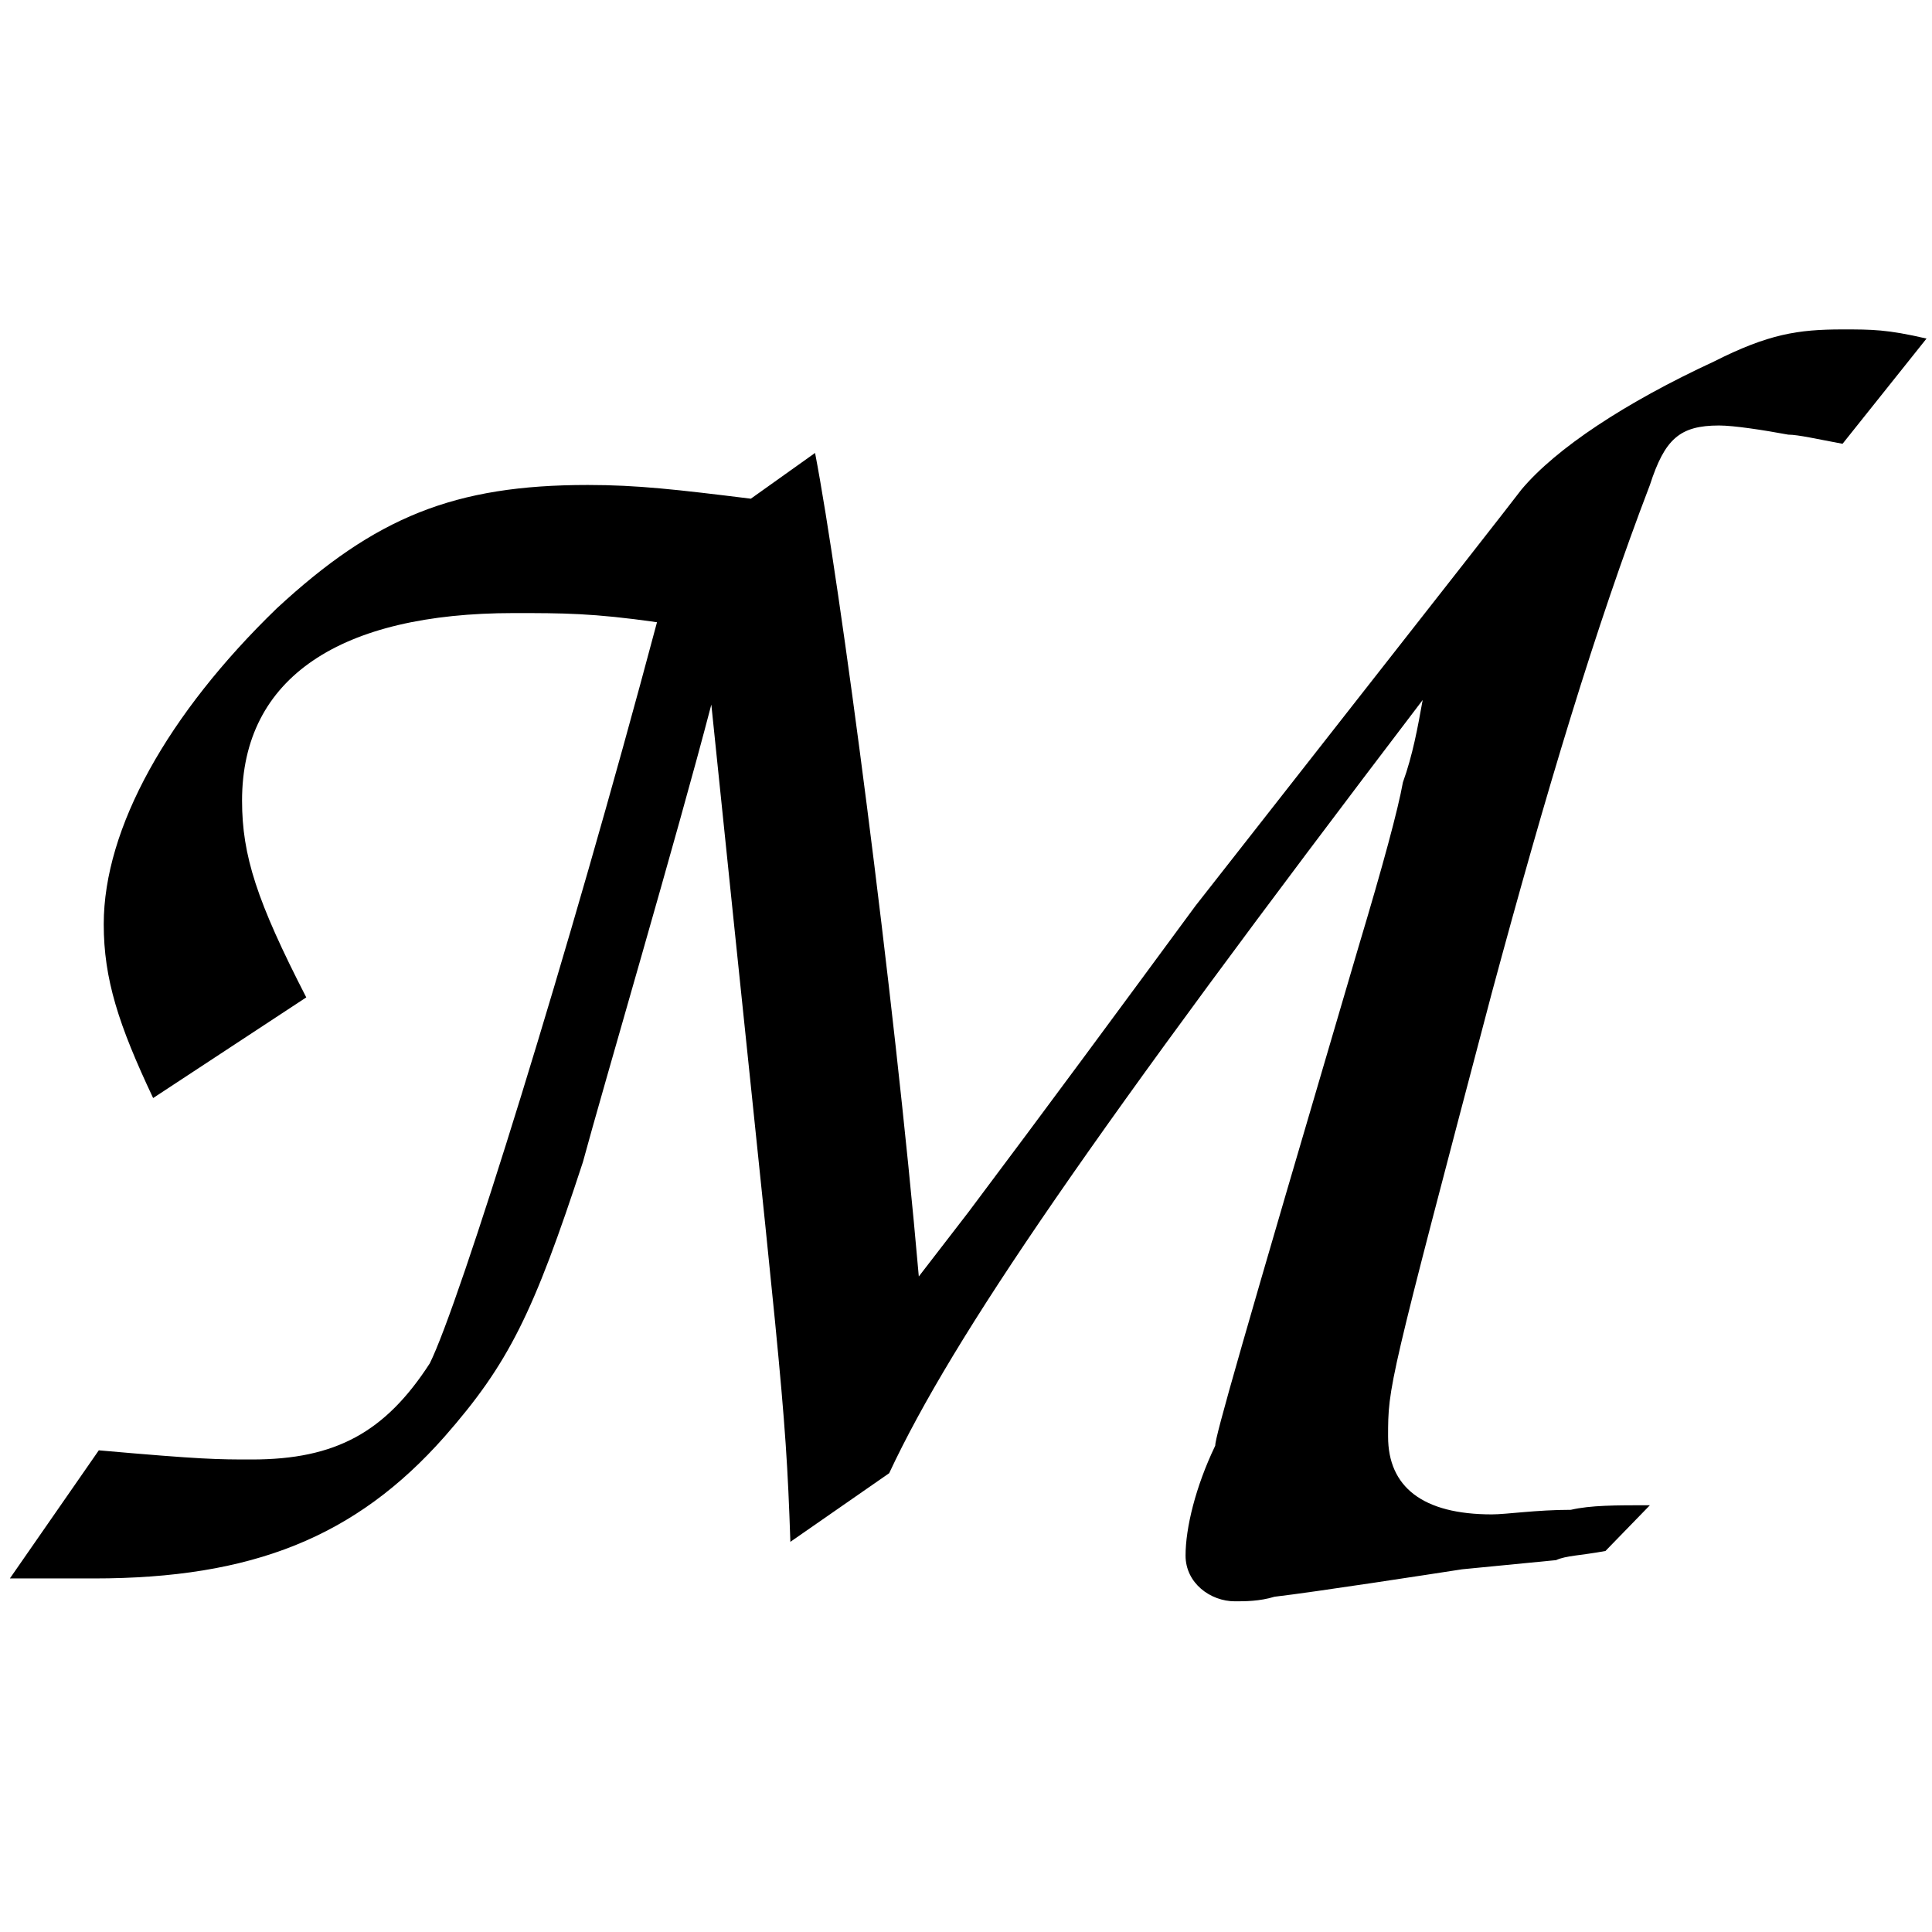
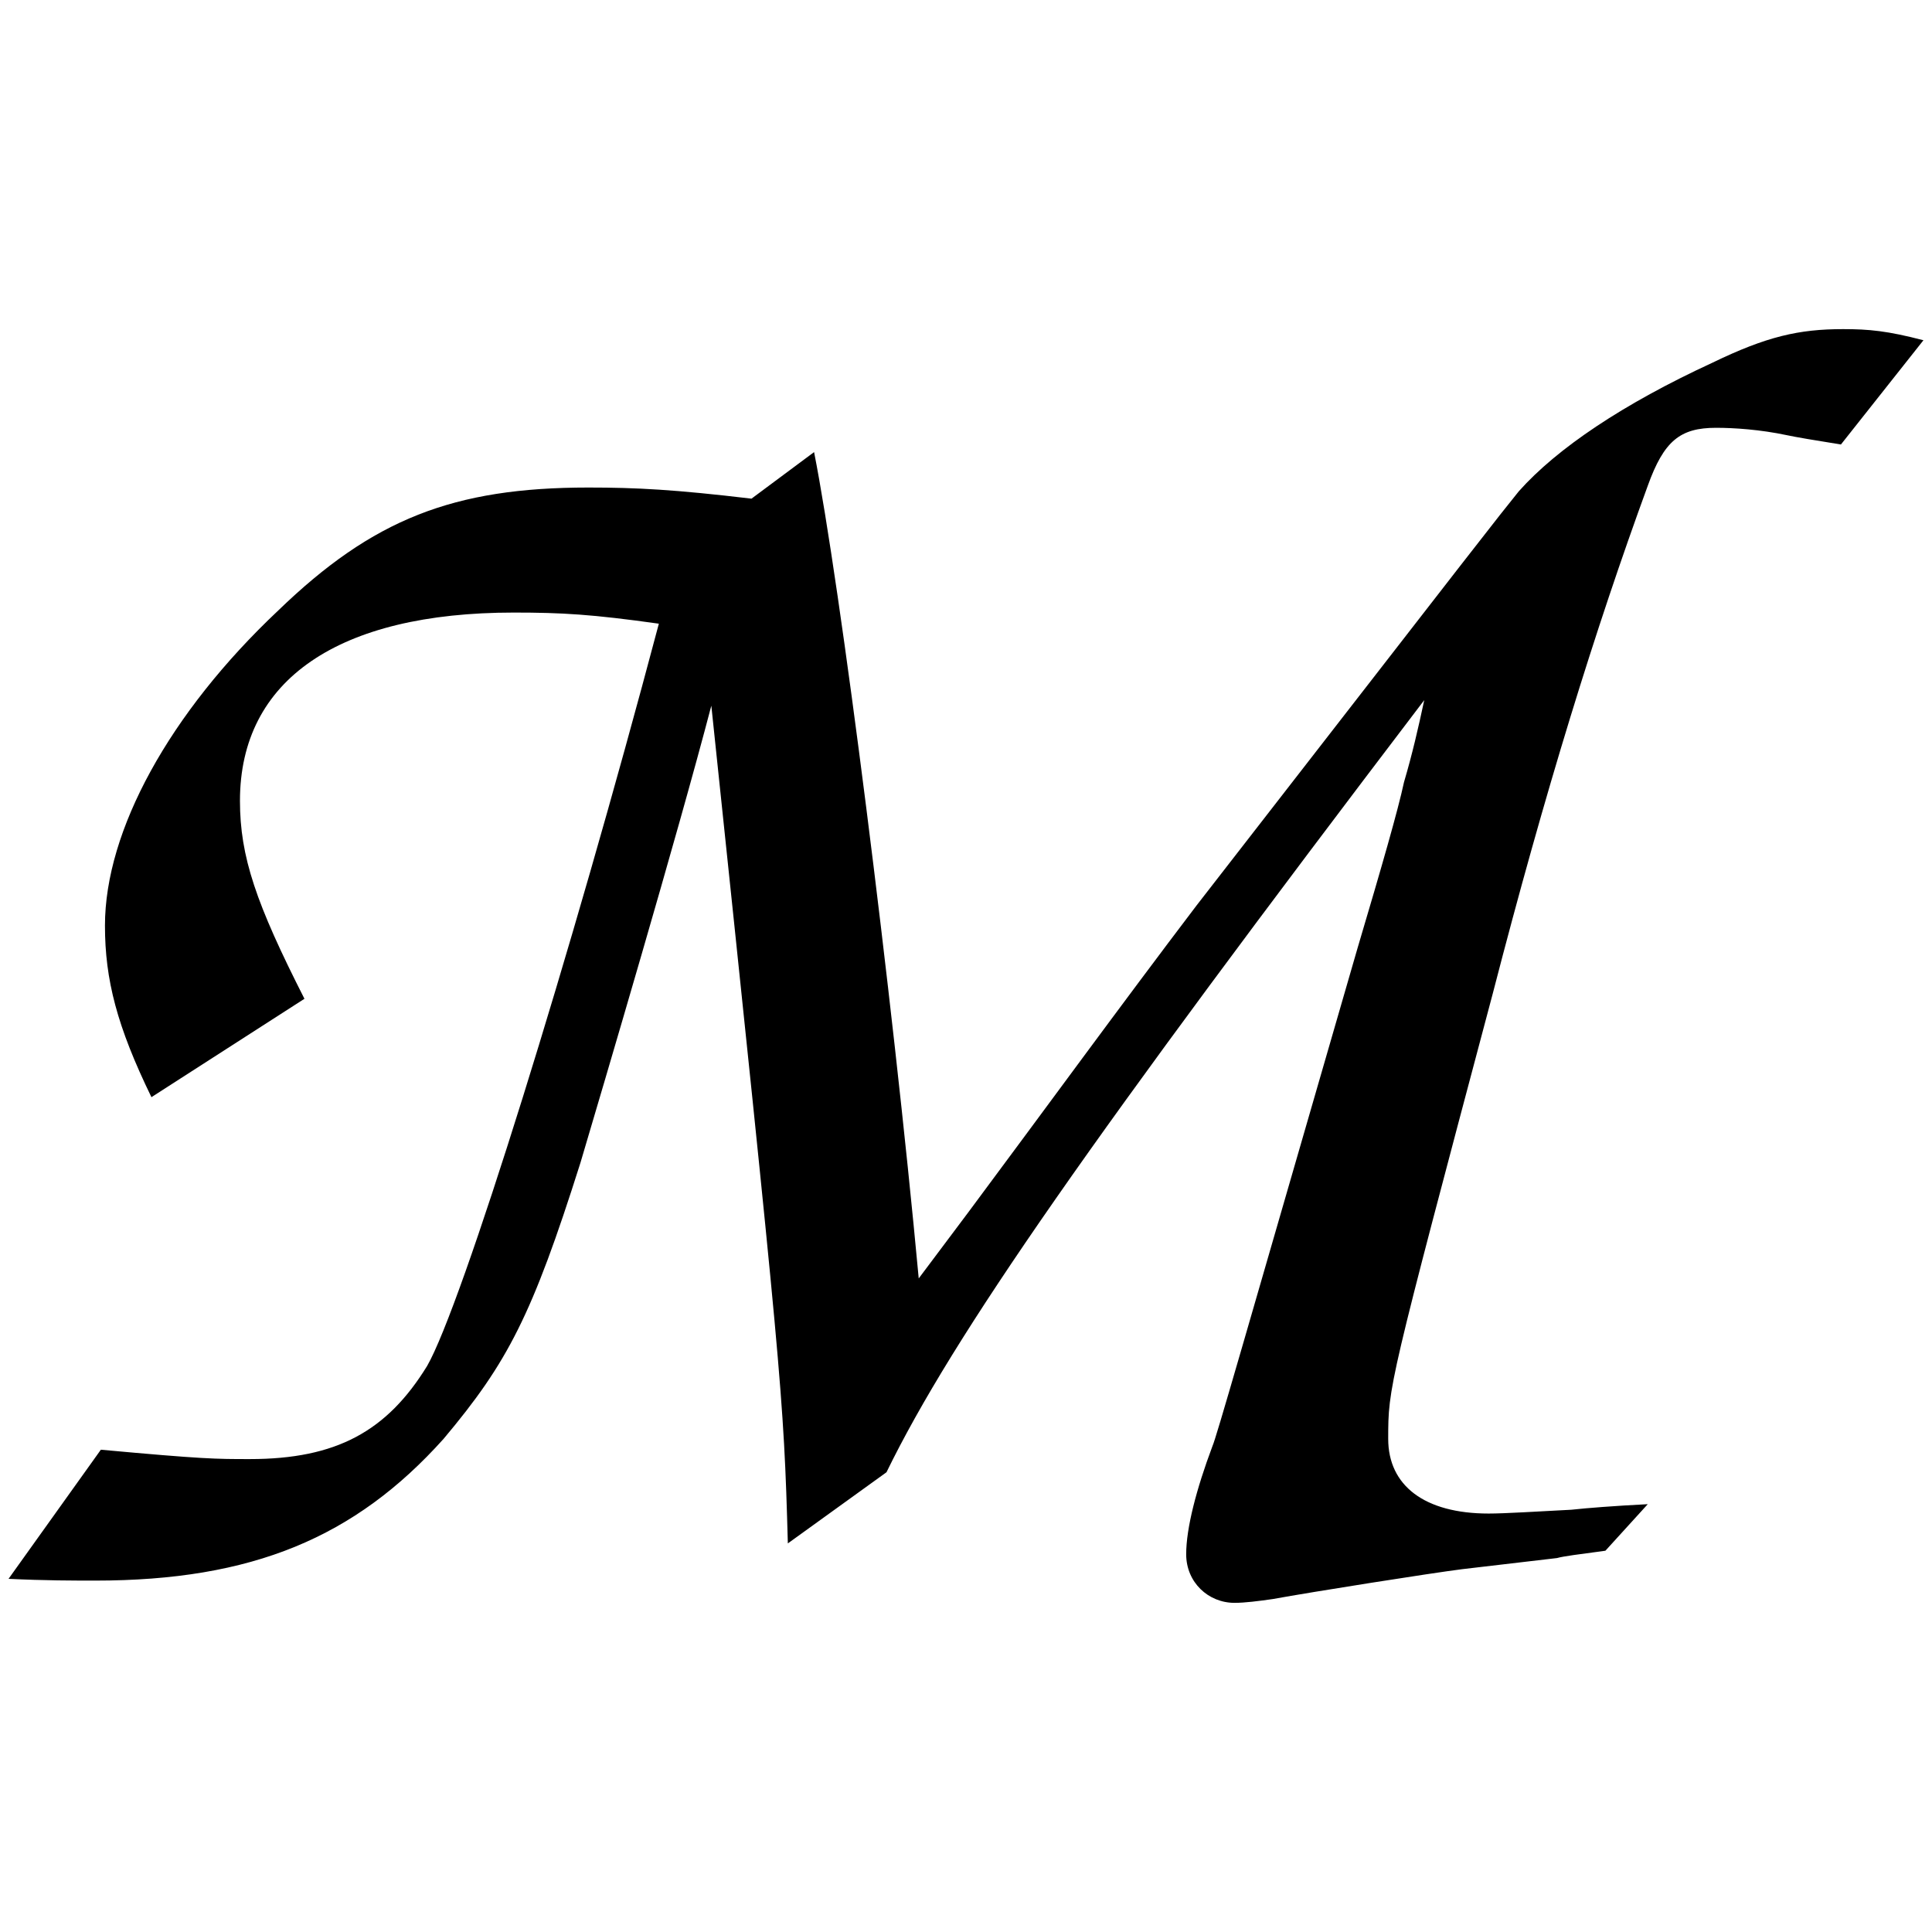
- <svg xmlns="http://www.w3.org/2000/svg" width="24" height="24" version="1.1" viewBox="0 0 6.35 6.35">
-   <text transform="scale(1.0391 .9624)" x="-0.343" y="5.392" fill="#000000" font-family="Z003" font-size="6.37px" stroke-width=".133" style="font-variant-caps:normal;font-variant-east-asian:normal;font-variant-ligatures:normal;font-variant-numeric:normal" xml:space="preserve">
-     <tspan x="-0.343" y="5.392" stroke-width=".133">M</tspan>
-   </text>
+ <svg xmlns="http://www.w3.org/2000/svg" width="24" height="24" version="1.1" viewBox="0 0 6.35 6.35" id="svg1">
+   <defs id="defs1" />
+   <path d="m 0.027,5.392 c 0.115,0.006 0.21,0.006 0.274,0.006 0.497,0 0.822,-0.147 1.102,-0.484 C 1.606,4.653 1.683,4.493 1.836,3.971 1.906,3.716 2.142,2.856 2.25,2.41 2.473,4.704 2.479,4.761 2.492,5.271 L 2.804,5.028 C 3.014,4.563 3.454,3.882 4.505,2.391 c -0.019,0.096 -0.038,0.185 -0.064,0.28 -0.019,0.096 -0.07,0.287 -0.147,0.567 -0.369,1.376 -0.446,1.669 -0.459,1.701 -0.051,0.147 -0.083,0.28 -0.083,0.369 0,0.096 0.07,0.166 0.153,0.166 0.032,0 0.076,-0.006 0.121,-0.013 0.127,-0.025 0.503,-0.089 0.599,-0.102 L 4.925,5.321 c 0.019,-0.006 0.07,-0.013 0.153,-0.025 L 5.212,5.137 c -0.108,0.006 -0.191,0.013 -0.242,0.019 -0.108,0.006 -0.21,0.013 -0.261,0.013 -0.204,0 -0.318,-0.096 -0.318,-0.255 0,-0.178 0,-0.178 0.331,-1.522 C 4.887,2.703 5.046,2.149 5.212,1.659 5.263,1.506 5.314,1.461 5.428,1.461 c 0.057,0 0.14,0.006 0.223,0.025 0.025,0.006 0.096,0.019 0.172,0.032 L 6.084,1.162 C 5.97,1.13 5.912,1.124 5.83,1.124 c -0.14,0 -0.242,0.025 -0.414,0.115 C 5.135,1.379 4.925,1.531 4.804,1.678 4.728,1.78 4.728,1.78 3.785,3.092 3.543,3.436 3.307,3.786 3.065,4.137 L 2.906,4.366 C 2.823,3.398 2.657,1.99 2.575,1.544 L 2.377,1.703 C 2.135,1.672 2.014,1.665 1.861,1.665 c -0.427,0 -0.682,0.108 -0.981,0.42 -0.344,0.35 -0.548,0.752 -0.548,1.076 0,0.185 0.038,0.344 0.147,0.586 L 0.963,3.411 C 0.81,3.086 0.759,2.926 0.759,2.735 c 0,-0.414 0.312,-0.643 0.866,-0.643 0.153,0 0.248,0.006 0.459,0.038 -0.28,1.14 -0.624,2.331 -0.733,2.535 -0.127,0.223 -0.287,0.318 -0.561,0.318 -0.108,0 -0.147,0 -0.471,-0.032 z" id="text1" style="font-size:6.37px;font-family:Z003;stroke-width:0.133" transform="scale(1.0391 .9624)" aria-label="M" />
</svg>
